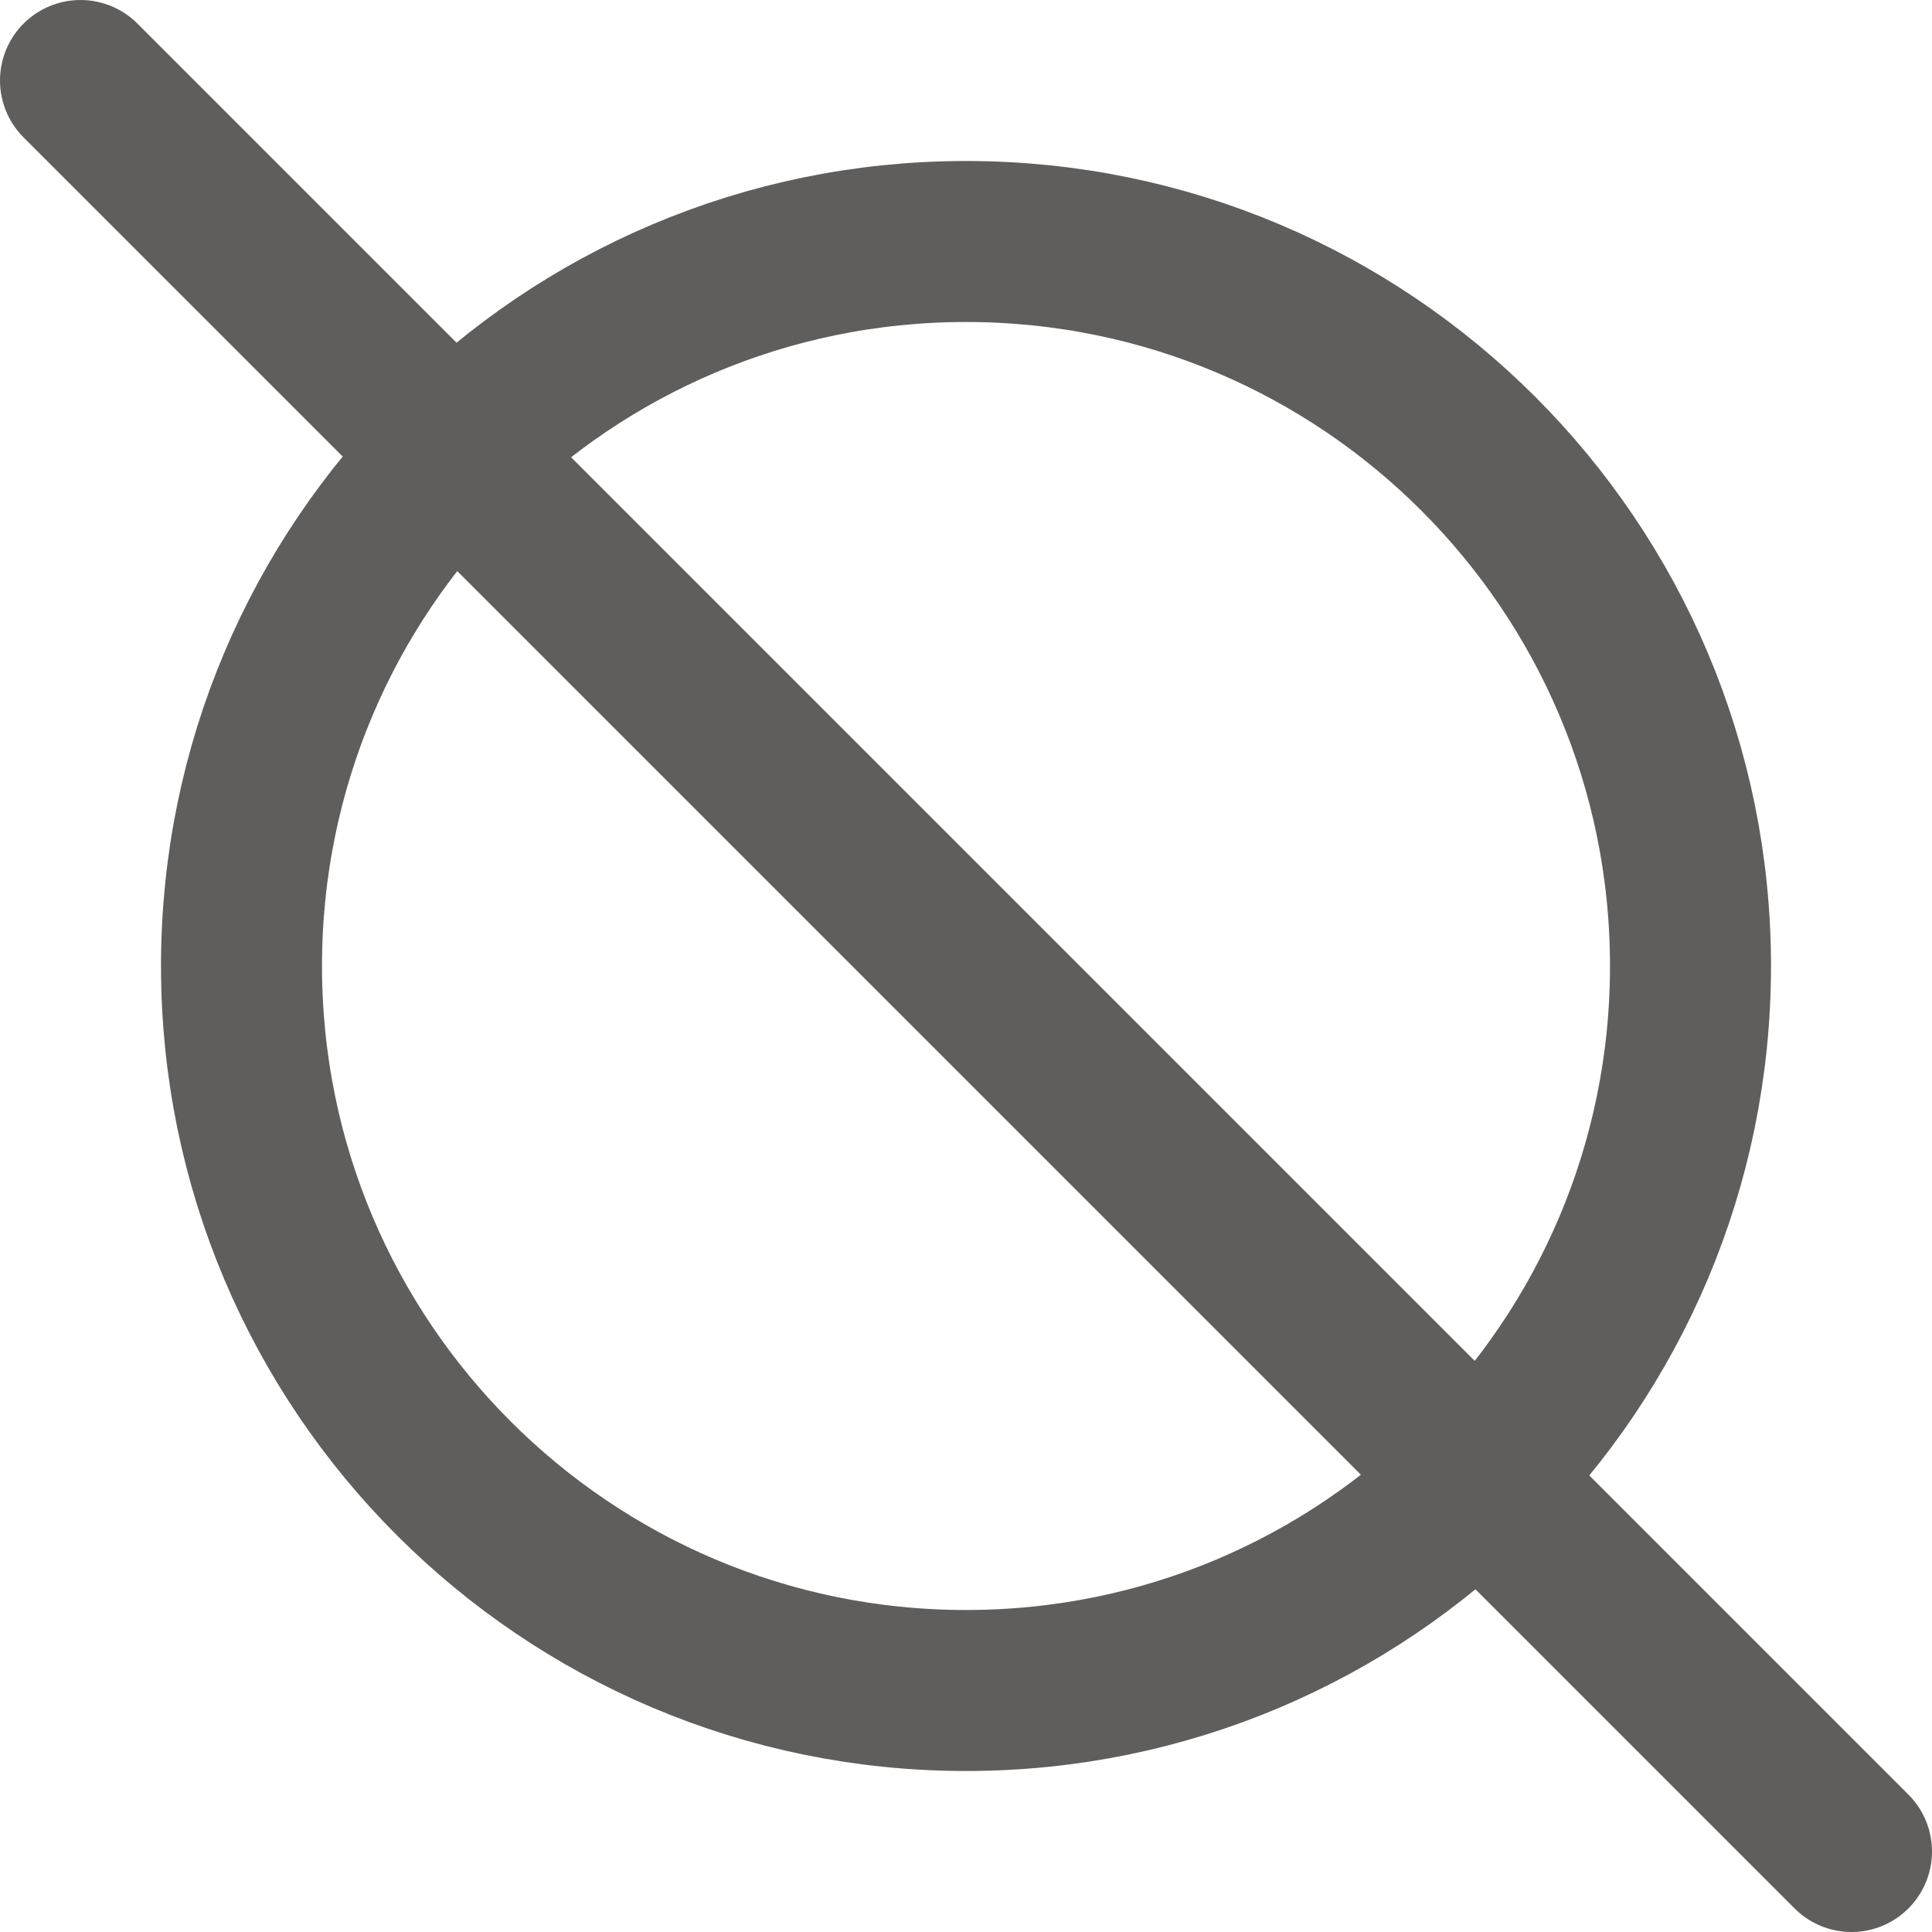
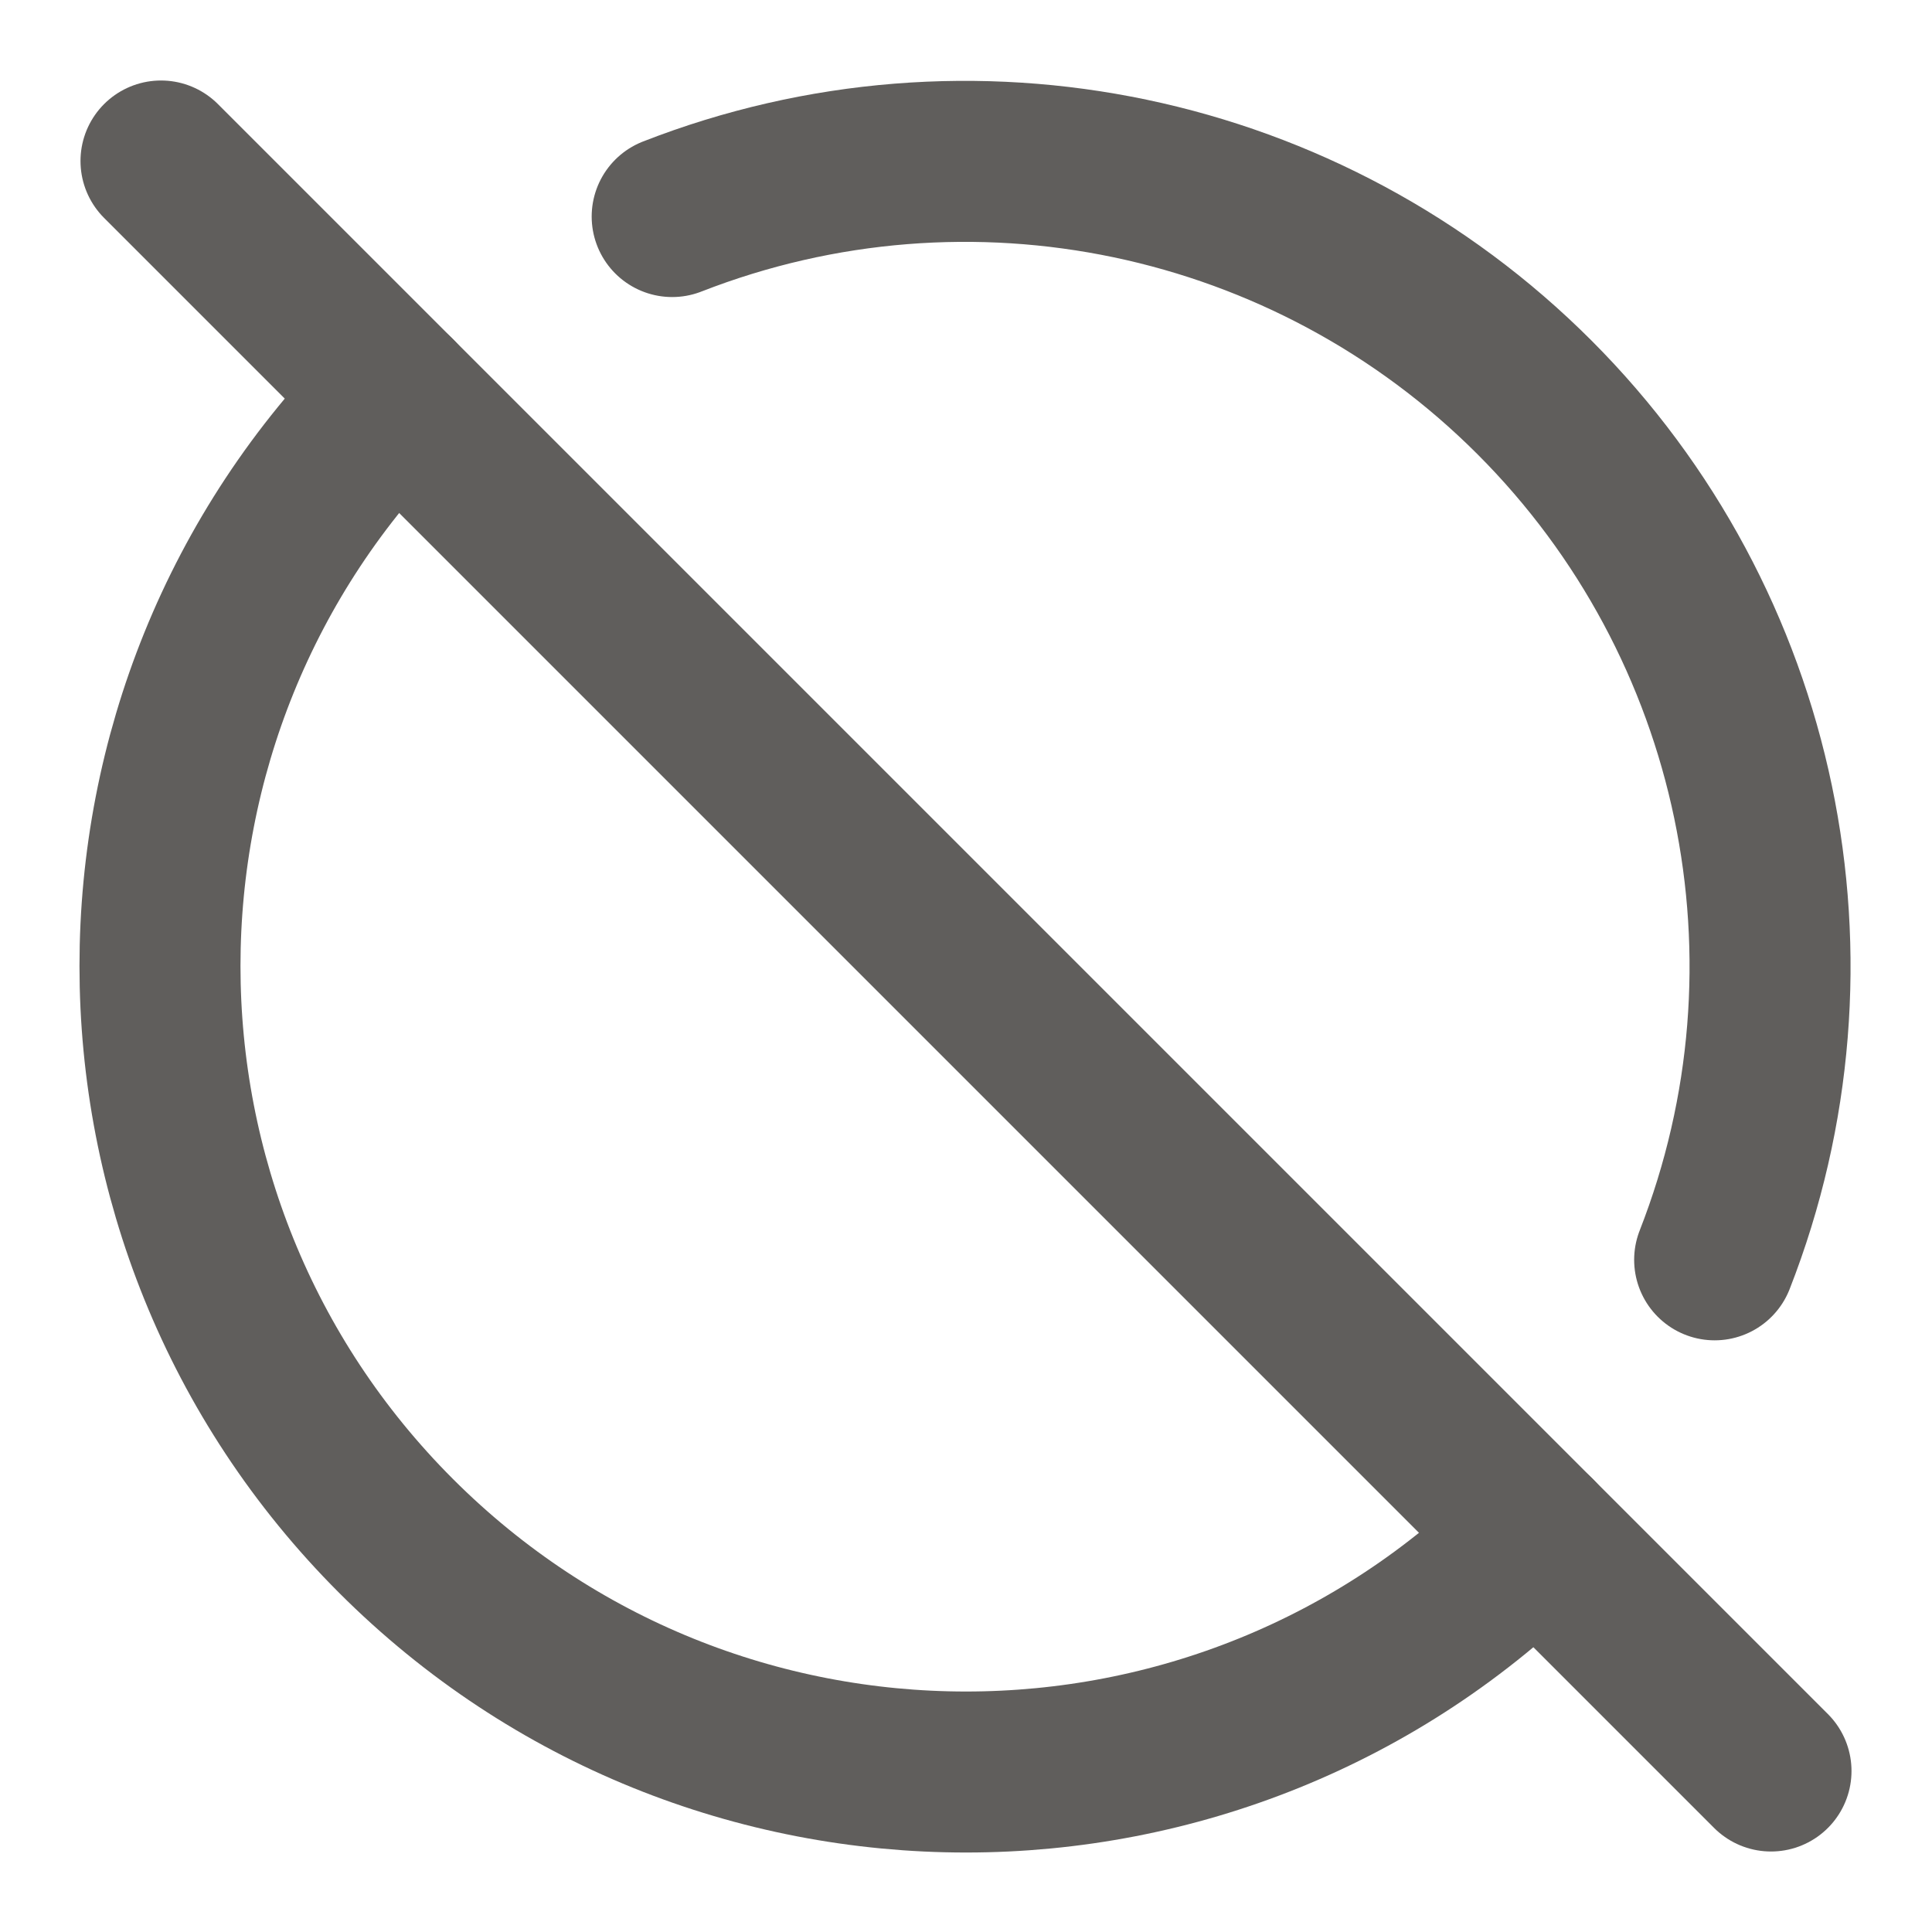
- <svg xmlns="http://www.w3.org/2000/svg" viewBox="0 0 24 24" fill="none" stroke="#605e5c" stroke-width="2" stroke-linecap="round" stroke-linejoin="round">
-   <circle cx="12" cy="12" r="9" />
-   <line x1="1" y1="1" x2="23" y2="23" />
+ <svg xmlns="http://www.w3.org/2000/svg" width="24" height="24" viewBox="0 0 24 24" fill="none" stroke="#605e5c" stroke-width="2" stroke-linecap="round" stroke-linejoin="round" class="lucide lucide-circle-off-icon lucide-circle-off">
+   <path d="m2 2 20 20" />
+   <path d="M8.35 2.69A10 10 0 0 1 21.3 15.65" />
+   <path d="M19.08 19.08A10 10 0 1 1 4.92 4.92" />
</svg>
